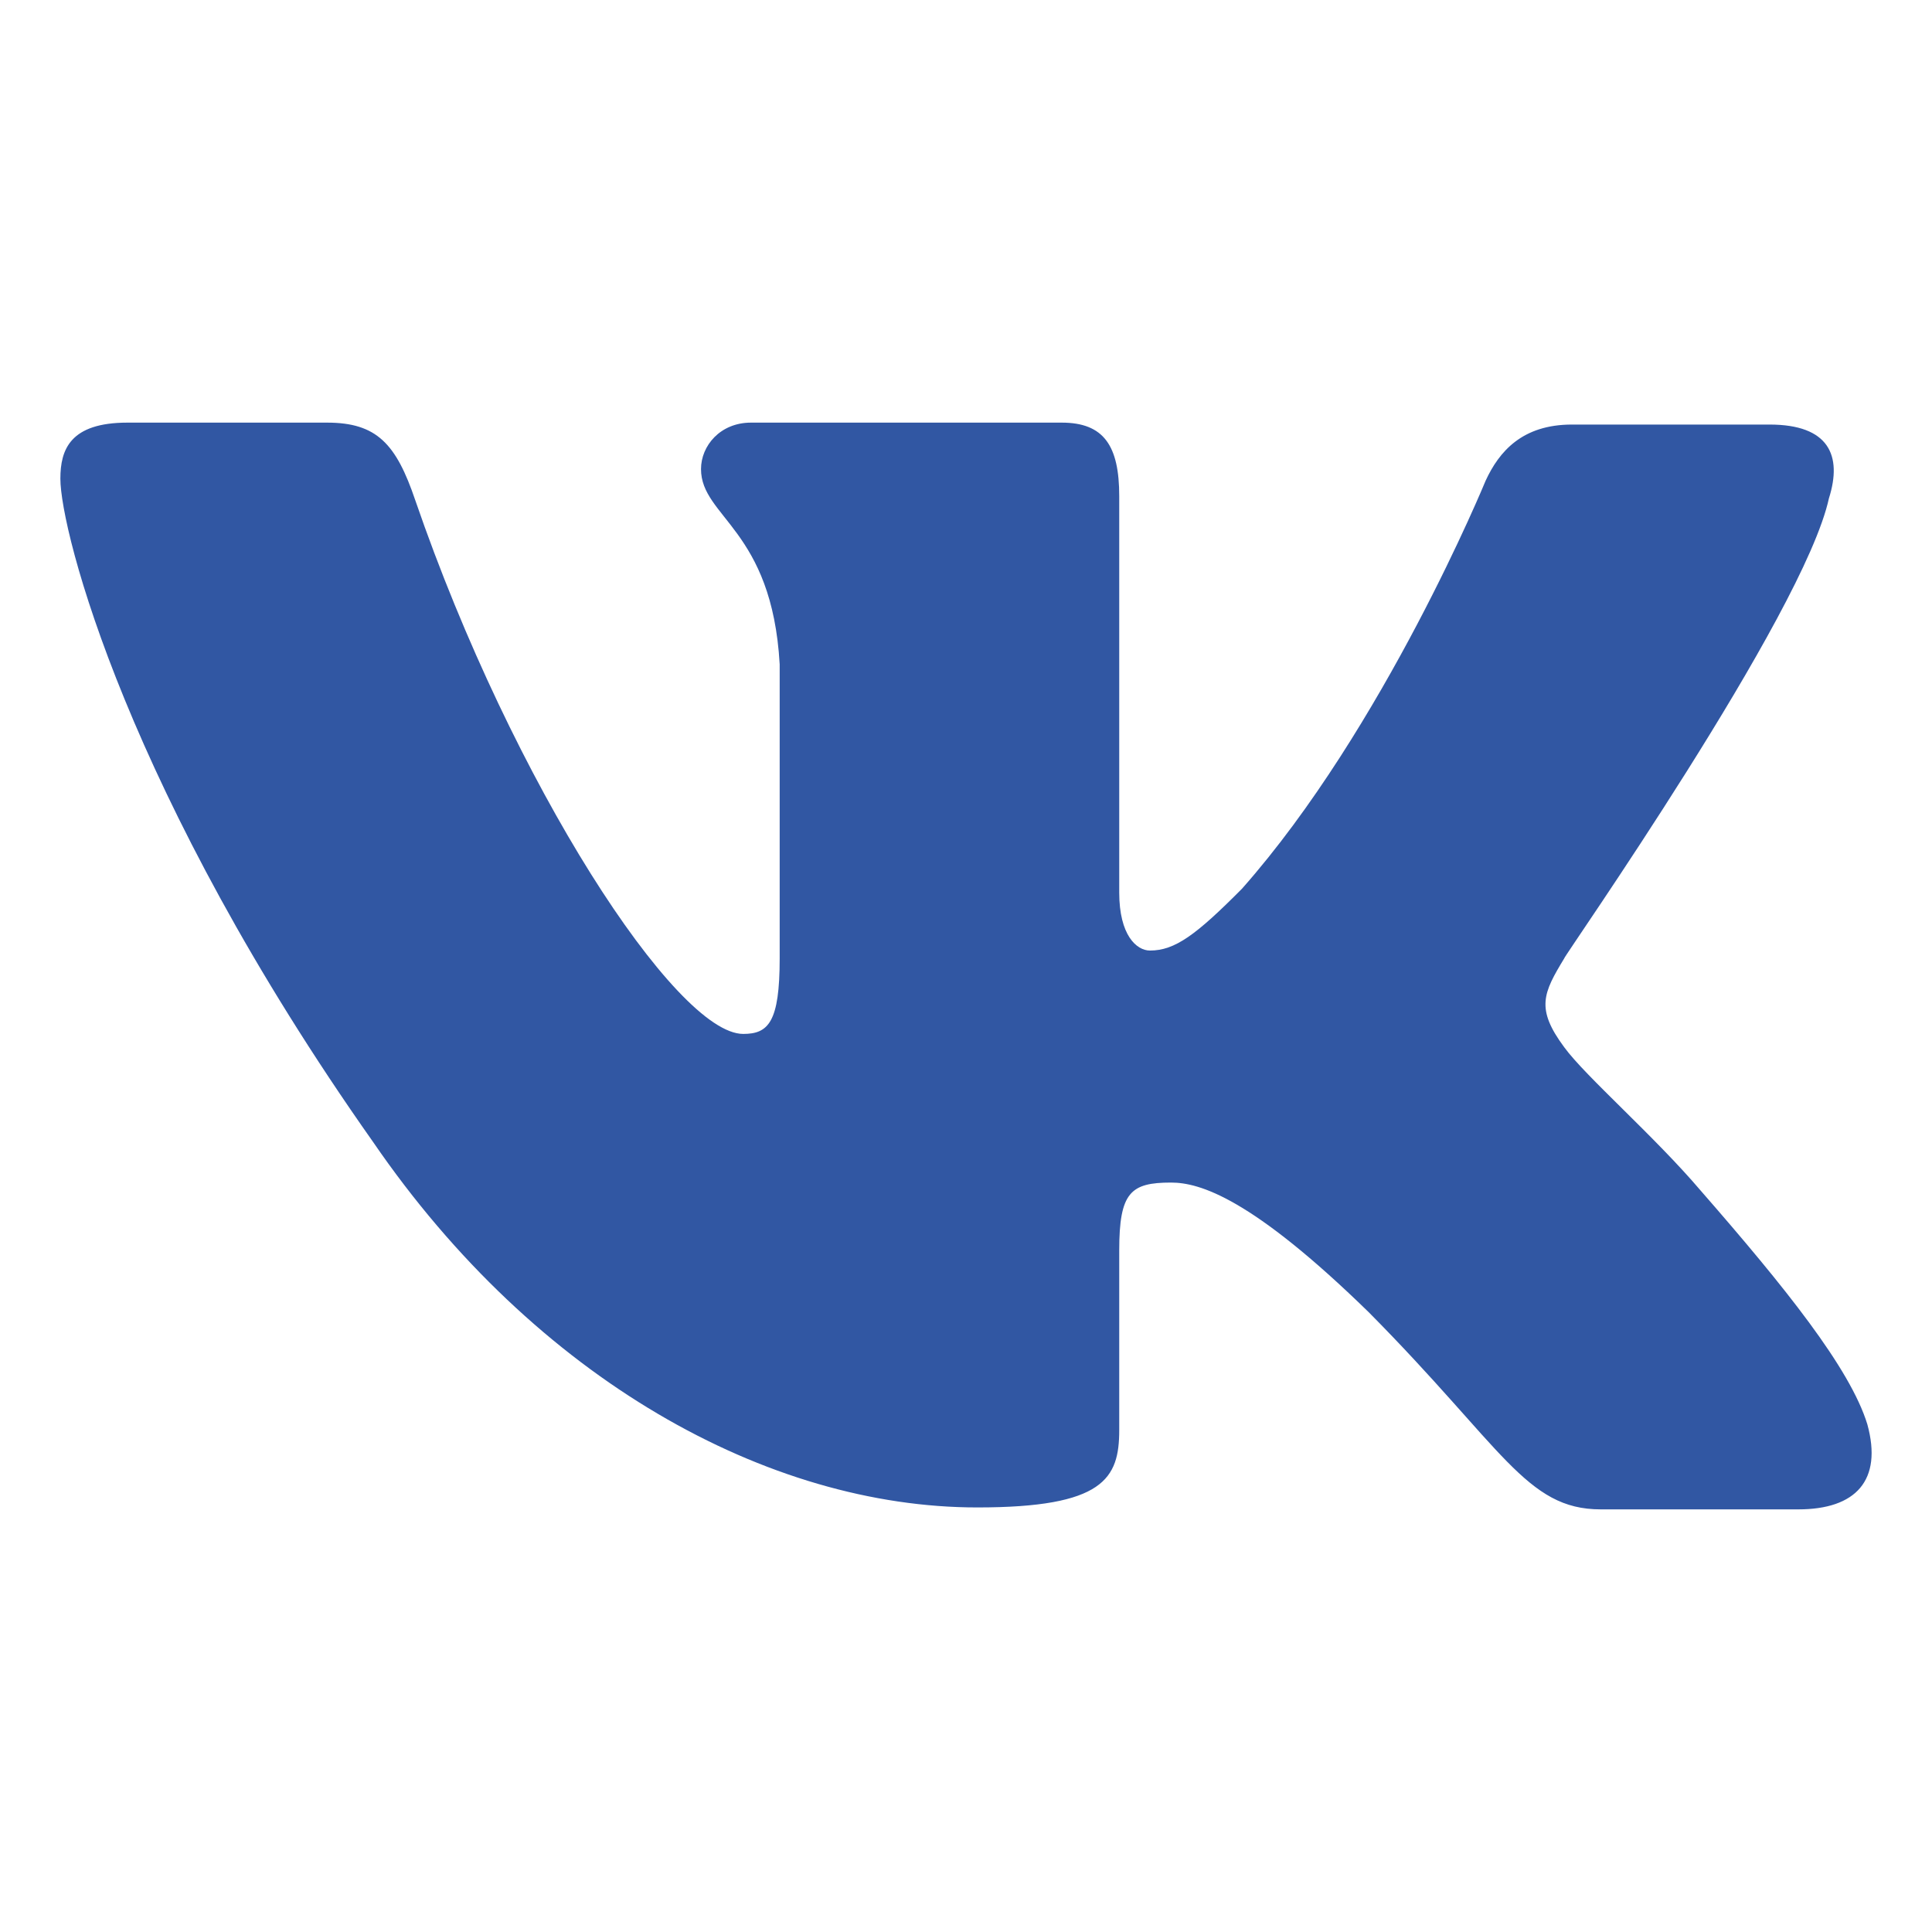
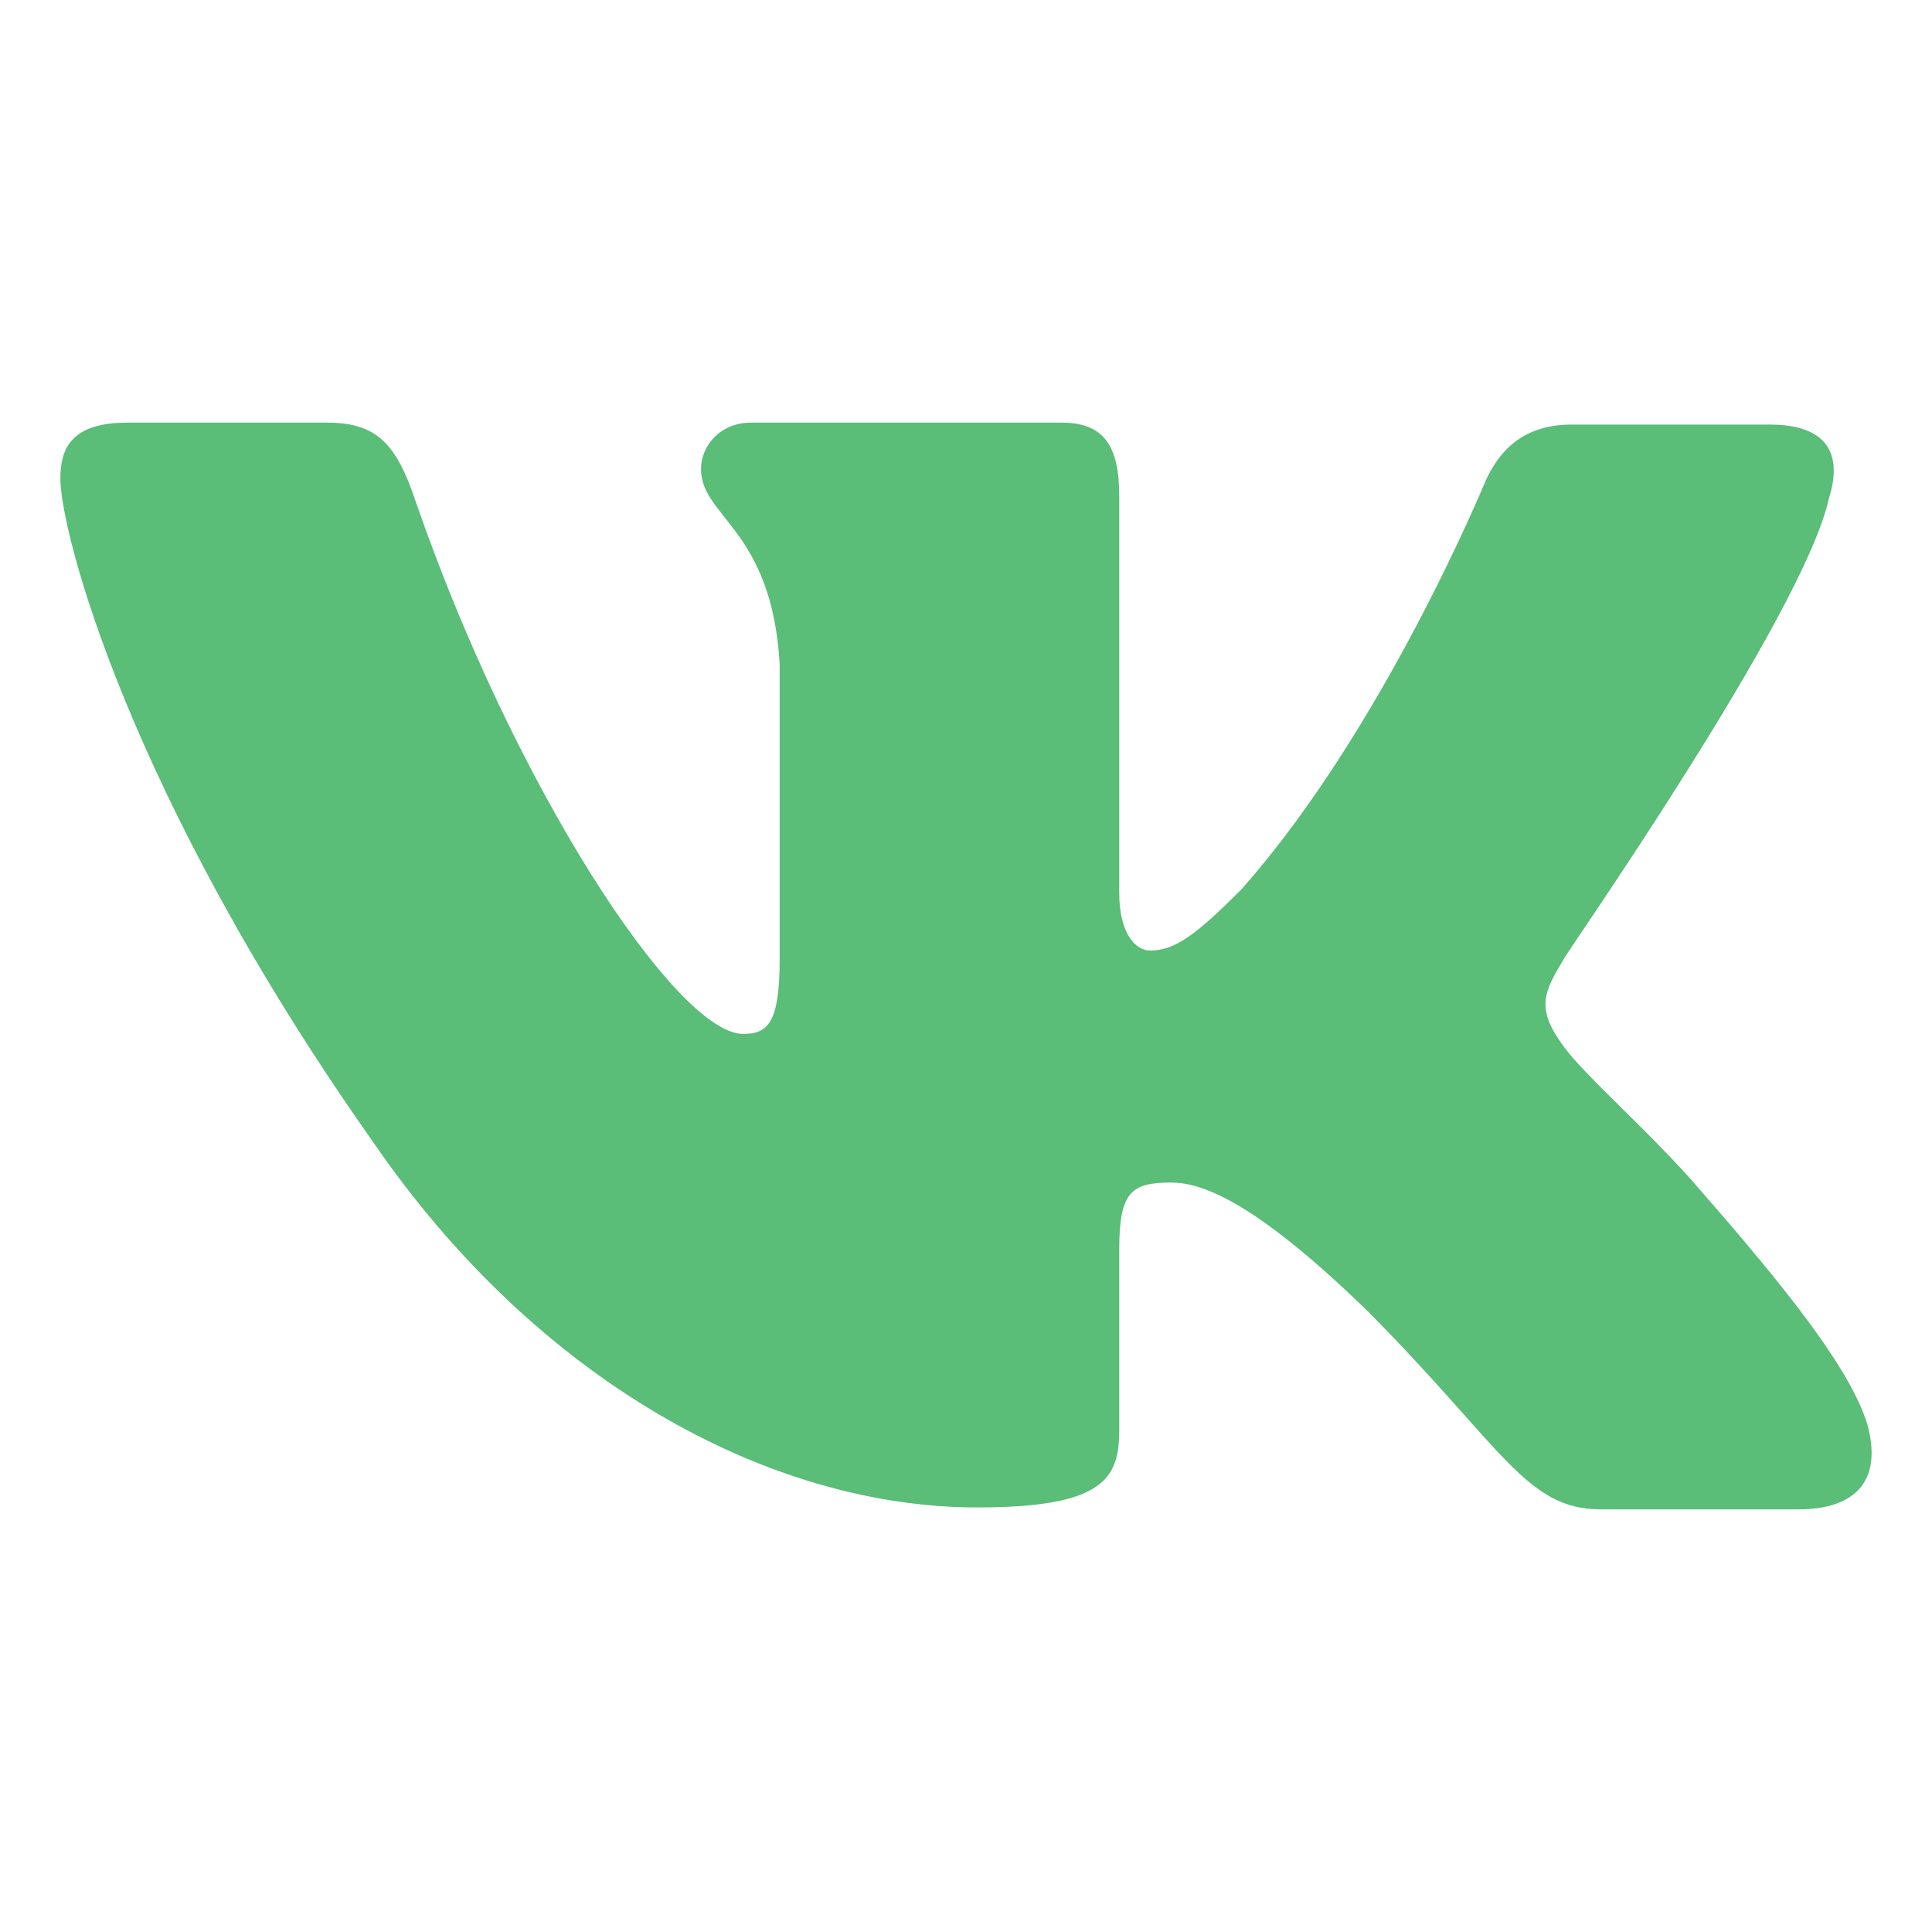
<svg xmlns="http://www.w3.org/2000/svg" width="32" height="32" viewBox="0 0 32 32" fill="none">
-   <path fill-rule="evenodd" clip-rule="evenodd" d="M30.294 8.25C30.516 7.545 30.294 7.032 29.309 7.032H26.036C25.211 7.032 24.829 7.481 24.607 7.961C24.607 7.961 22.923 12.061 20.572 14.719C19.809 15.488 19.46 15.744 19.047 15.744C18.824 15.744 18.538 15.488 18.538 14.784V8.217C18.538 7.384 18.284 7 17.585 7H12.438C11.929 7 11.611 7.384 11.611 7.769C11.611 8.569 12.787 8.762 12.914 11.004V15.875C12.914 16.932 12.726 17.125 12.31 17.125C11.198 17.125 8.498 12.993 6.878 8.285C6.562 7.353 6.242 7 5.416 7H2.112C1.159 7 1 7.448 1 7.929C1 8.794 2.112 13.149 6.179 18.914C8.879 22.852 12.724 24.968 16.187 24.968C18.284 24.968 18.538 24.488 18.538 23.687V20.708C18.538 19.747 18.729 19.587 19.396 19.587C19.872 19.587 20.731 19.843 22.669 21.733C24.892 23.975 25.274 25 26.513 25H29.786C30.739 25 31.184 24.519 30.929 23.591C30.644 22.662 29.563 21.317 28.165 19.716C27.402 18.819 26.259 17.826 25.909 17.346C25.433 16.705 25.56 16.449 25.909 15.873C25.878 15.873 29.881 10.171 30.294 8.248" fill="#3157A3" />
+   <path fill-rule="evenodd" clip-rule="evenodd" d="M30.294 8.25C30.516 7.545 30.294 7.032 29.309 7.032H26.036C25.211 7.032 24.829 7.481 24.607 7.961C24.607 7.961 22.923 12.061 20.572 14.719C19.809 15.488 19.46 15.744 19.047 15.744C18.824 15.744 18.538 15.488 18.538 14.784V8.217C18.538 7.384 18.284 7 17.585 7H12.438C11.929 7 11.611 7.384 11.611 7.769C11.611 8.569 12.787 8.762 12.914 11.004V15.875C12.914 16.932 12.726 17.125 12.31 17.125C11.198 17.125 8.498 12.993 6.878 8.285C6.562 7.353 6.242 7 5.416 7H2.112C1.159 7 1 7.448 1 7.929C1 8.794 2.112 13.149 6.179 18.914C8.879 22.852 12.724 24.968 16.187 24.968C18.284 24.968 18.538 24.488 18.538 23.687V20.708C18.538 19.747 18.729 19.587 19.396 19.587C19.872 19.587 20.731 19.843 22.669 21.733C24.892 23.975 25.274 25 26.513 25H29.786C30.739 25 31.184 24.519 30.929 23.591C30.644 22.662 29.563 21.317 28.165 19.716C27.402 18.819 26.259 17.826 25.909 17.346C25.433 16.705 25.56 16.449 25.909 15.873C25.878 15.873 29.881 10.171 30.294 8.248" fill="rgb(90, 189, 120)" />
</svg>
